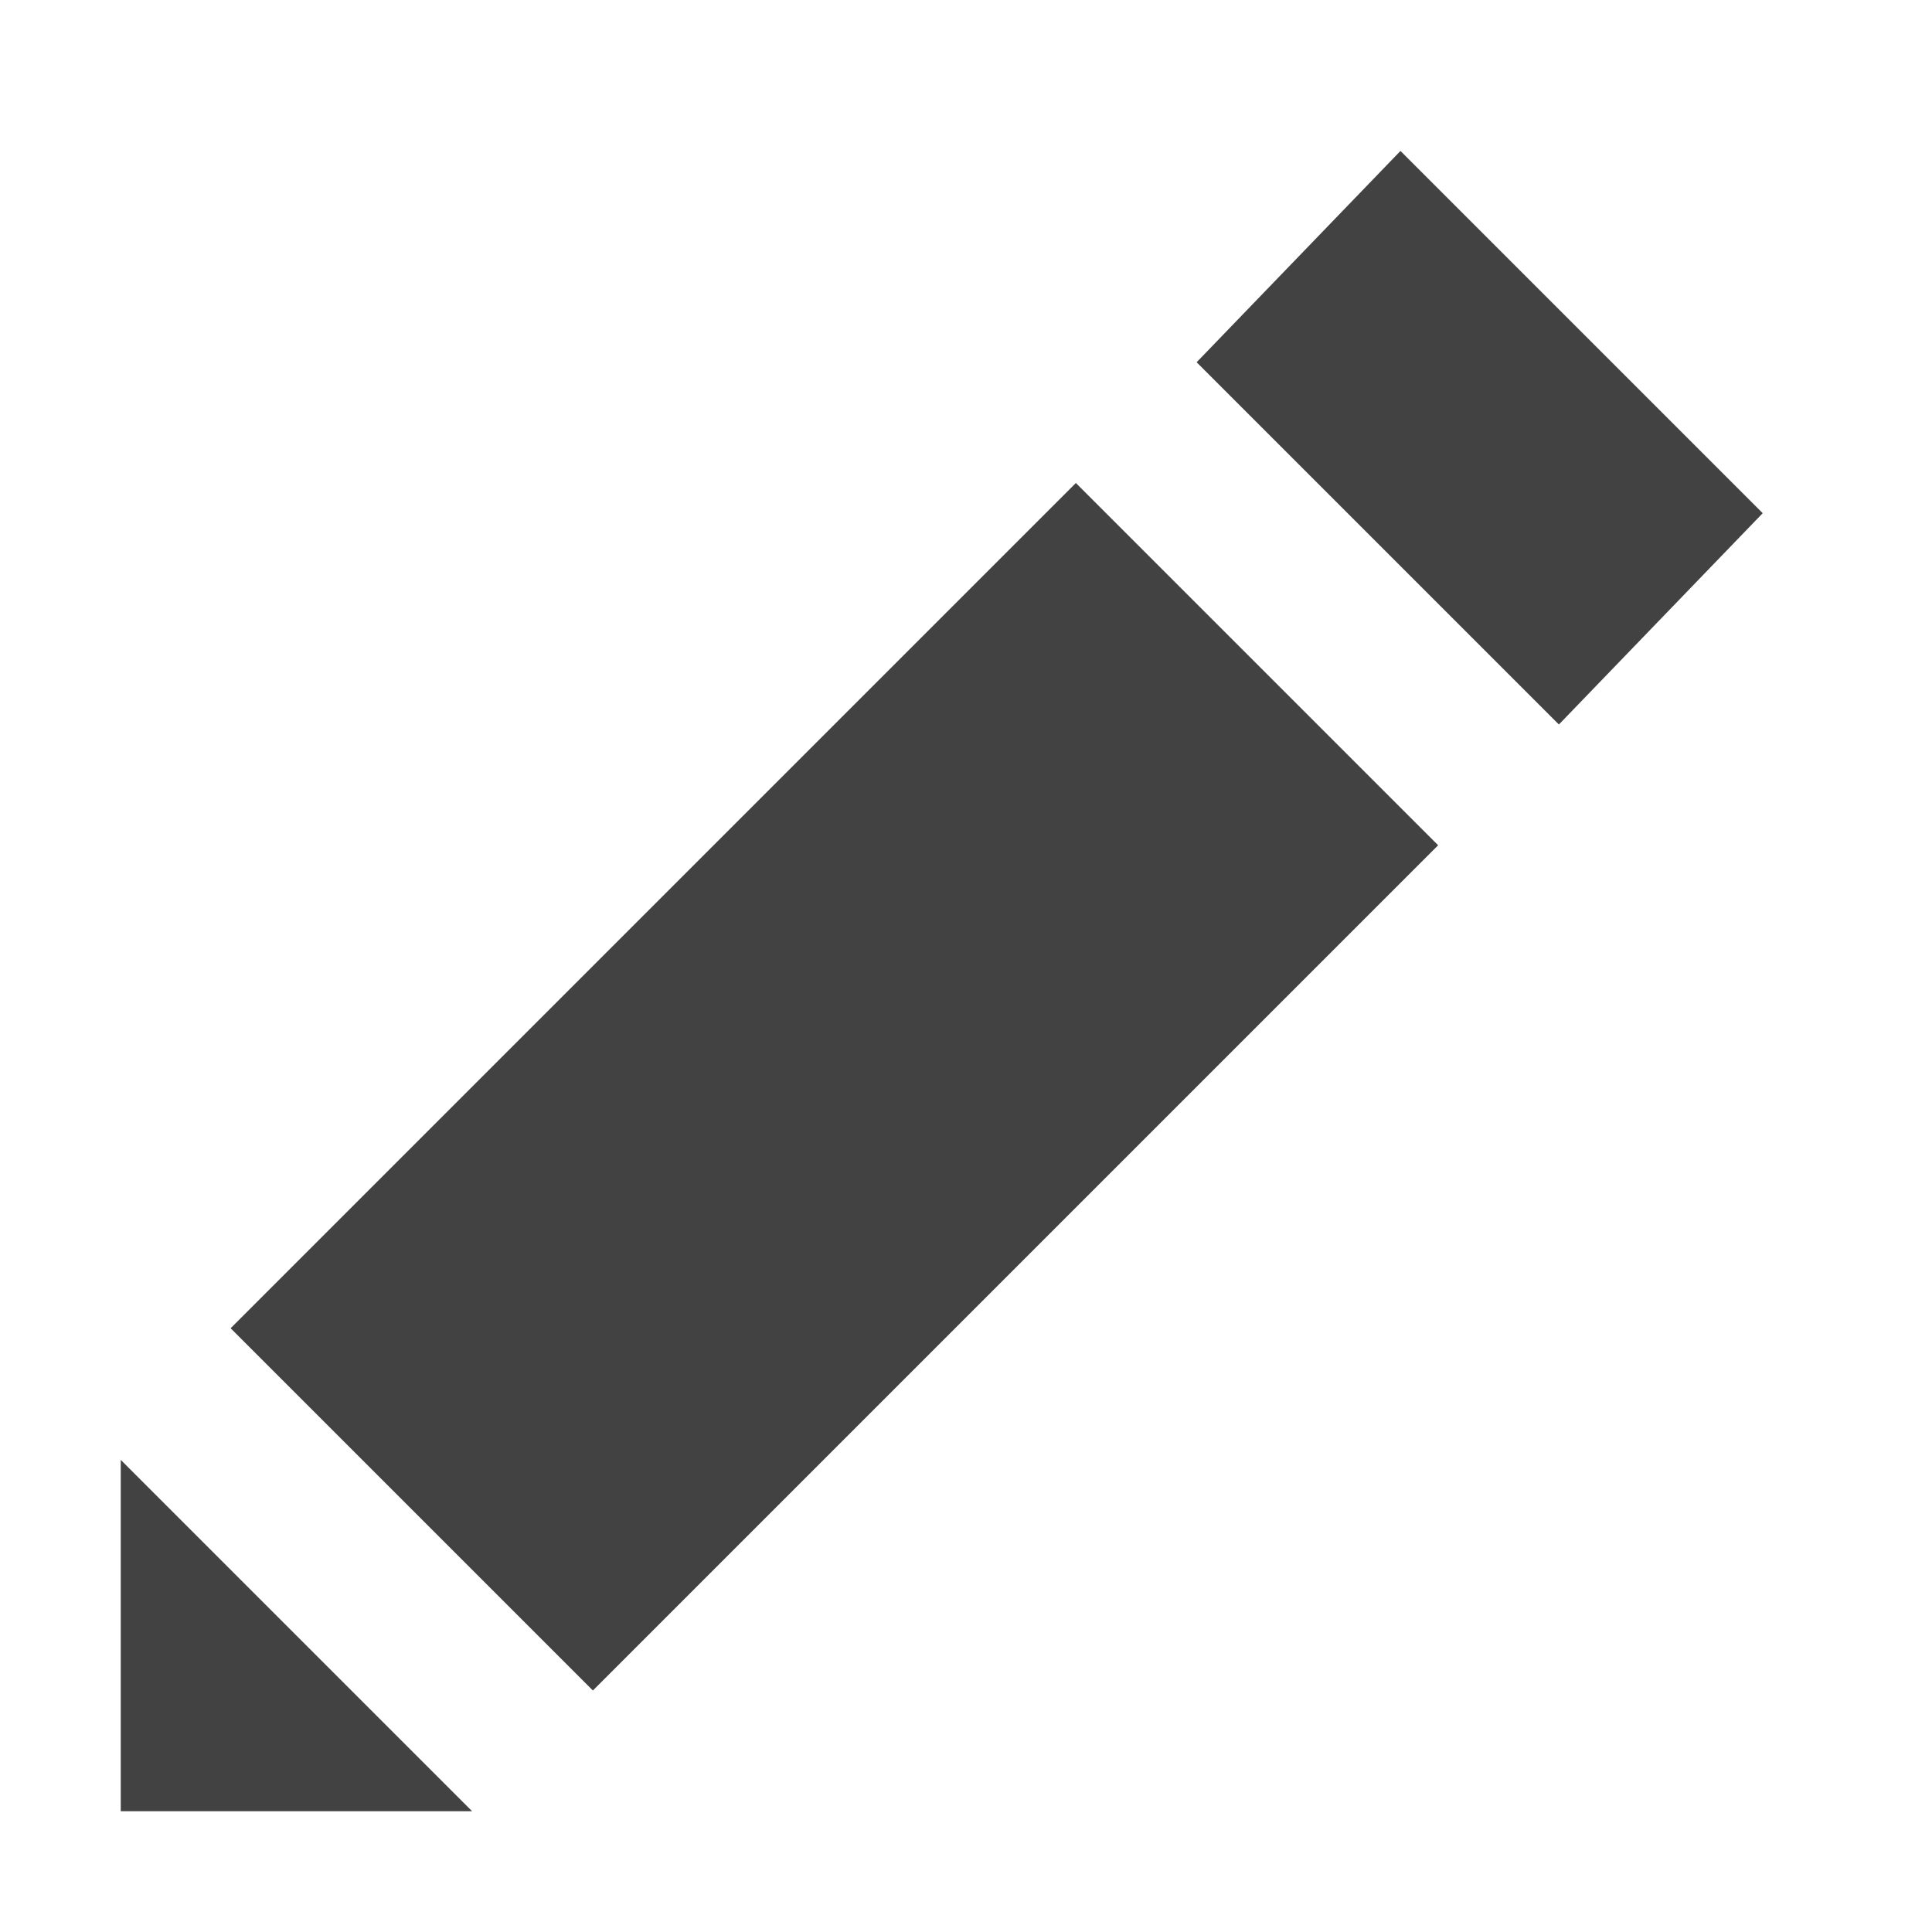
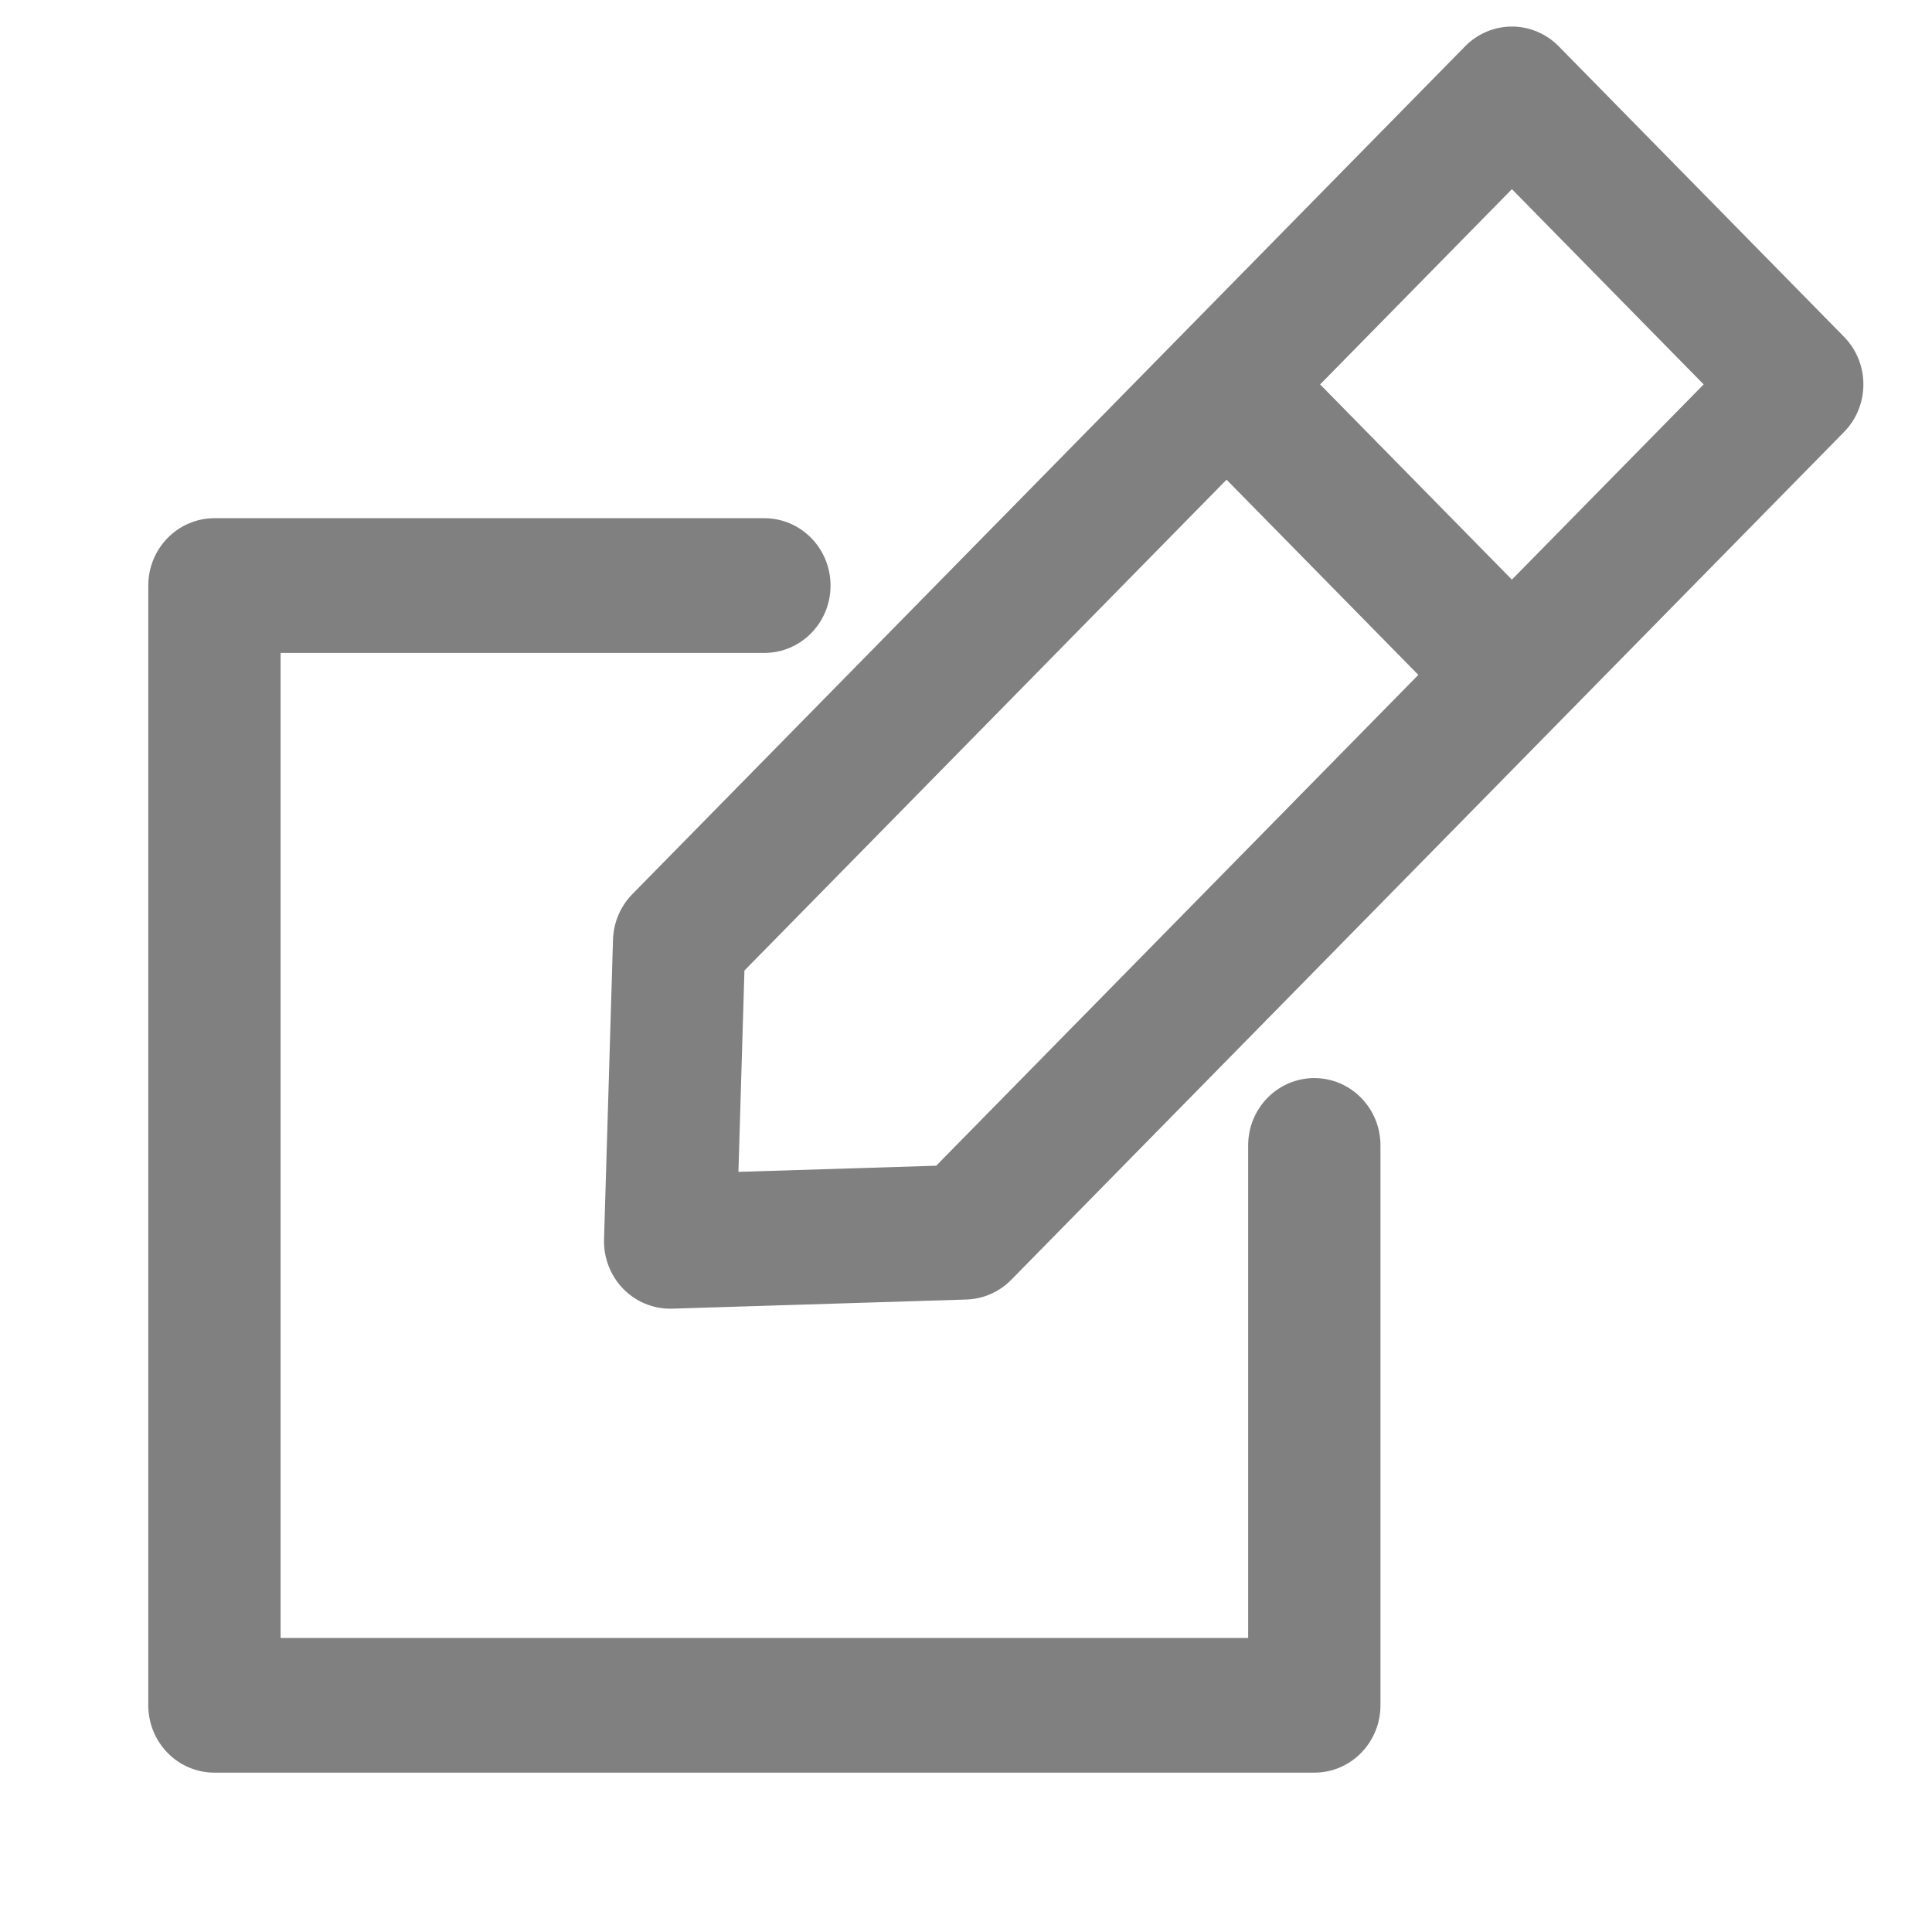
- <svg xmlns="http://www.w3.org/2000/svg" width="16" height="16">
-   <style type="text/css">.icon-canvas-transparent{opacity:0;fill:#F6F6F6;} .icon-vs-out{fill:#F6F6F6;} .icon-vs-bg{fill:#424242;}</style>
-   <path class="icon-canvas-transparent" d="M16 16h-16v-16h16v16z" id="canvas" />
-   <path class="icon-vs-out" d="M16 4.28l-11.673 11.72h-4.327v-4.406l11.477-11.594h.308l4.215 4.237v.043z" id="outline" style="display: none;" />
-   <path class="icon-vs-bg" d="M14.598 4.25l-1.688 1.75-3-3 1.688-1.75 3 3zm-5.688-.25l-7 7 3 3 7-7-3-3zm-7.91 8.09v2.91h2.91l-2.91-2.91z" id="iconBg" />
+ <svg xmlns="http://www.w3.org/2000/svg" version="1.1" id="Capa_1" x="0px" y="0px" viewBox="0 0 194.436 194.436" style="enable-background:new 0 0 194.436 194.436;" xml:space="preserve">
+   <defs id="defs41" />
+   <g id="g6" style="fill:#808080" transform="matrix(0.8877421,0,0,0.9037796,14.92246,2.67266)">
+     <path d="M 192.238,34.545 159.894,2.197 C 158.487,0.79 156.579,0 154.59,0 c -1.989,0 -3.897,0.79 -5.303,2.196 l -32.35,32.35 c -0.004,0.004 -0.008,0.01 -0.013,0.014 L 54.876,96.608 c -1.351,1.352 -2.135,3.166 -2.193,5.076 l -1.015,33.361 c -0.063,2.067 0.731,4.068 2.193,5.531 1.409,1.408 3.317,2.196 5.303,2.196 0.076,0 0.153,-0.001 0.229,-0.004 l 33.36,-1.018 c 1.909,-0.058 3.724,-0.842 5.075,-2.192 l 94.41,-94.408 c 2.929,-2.927 2.929,-7.676 0,-10.605 z M 154.587,61.587 132.847,39.85 154.59,18.107 176.328,39.848 Z m -65.263,65.263 -22.421,0.685 0.682,-22.422 54.655,-54.656 21.741,21.738 z" id="path2" style="fill:#808080" />
+     <path d="m 132.189,117.092 c -4.142,0 -7.5,3.357 -7.5,7.5 v 54.844 H 15.001 V 69.748 h 54.844 c 4.142,0 7.5,-3.357 7.5,-7.5 0,-4.143 -3.358,-7.5 -7.5,-7.5 H 7.501 c -4.142,0 -7.5,3.357 -7.5,7.5 v 124.687 c 0,4.143 3.358,7.5 7.5,7.5 h 124.687 c 4.142,0 7.5,-3.357 7.5,-7.5 v -62.344 c 0.001,-4.142 -3.357,-7.499 -7.499,-7.499 z" id="path4" style="fill:#808080" />
+   </g>
+   <g id="g8" style="fill:#808080" transform="matrix(0.8877421,0,0,0.9037796,14.92246,2.67266)">
+ </g>
+   <g id="g10" style="fill:#808080" transform="matrix(0.8877421,0,0,0.9037796,14.92246,2.67266)">
+ </g>
+   <g id="g12" style="fill:#808080" transform="matrix(0.8877421,0,0,0.9037796,14.92246,2.67266)">
+ </g>
+   <g id="g14" style="fill:#808080" transform="matrix(0.8877421,0,0,0.9037796,14.92246,2.67266)">
+ </g>
+   <g id="g16" style="fill:#808080" transform="matrix(0.8877421,0,0,0.9037796,14.92246,2.67266)">
+ </g>
+   <g id="g18" style="fill:#808080" transform="matrix(0.8877421,0,0,0.9037796,14.92246,2.67266)">
+ </g>
+   <g id="g20" style="fill:#808080" transform="matrix(0.8877421,0,0,0.9037796,14.92246,2.67266)">
+ </g>
+   <g id="g22" style="fill:#808080" transform="matrix(0.8877421,0,0,0.9037796,14.92246,2.67266)">
+ </g>
+   <g id="g24" style="fill:#808080" transform="matrix(0.8877421,0,0,0.9037796,14.92246,2.67266)">
+ </g>
+   <g id="g26" style="fill:#808080" transform="matrix(0.8877421,0,0,0.9037796,14.92246,2.67266)">
+ </g>
+   <g id="g28" style="fill:#808080" transform="matrix(0.8877421,0,0,0.9037796,14.92246,2.67266)">
+ </g>
+   <g id="g30" style="fill:#808080" transform="matrix(0.8877421,0,0,0.9037796,14.92246,2.67266)">
+ </g>
+   <g id="g32" style="fill:#808080" transform="matrix(0.8877421,0,0,0.9037796,14.92246,2.67266)">
+ </g>
+   <g id="g34" style="fill:#808080" transform="matrix(0.8877421,0,0,0.9037796,14.92246,2.67266)">
+ </g>
+   <g id="g36" style="fill:#808080" transform="matrix(0.8877421,0,0,0.9037796,14.92246,2.67266)">
+ </g>
</svg>
